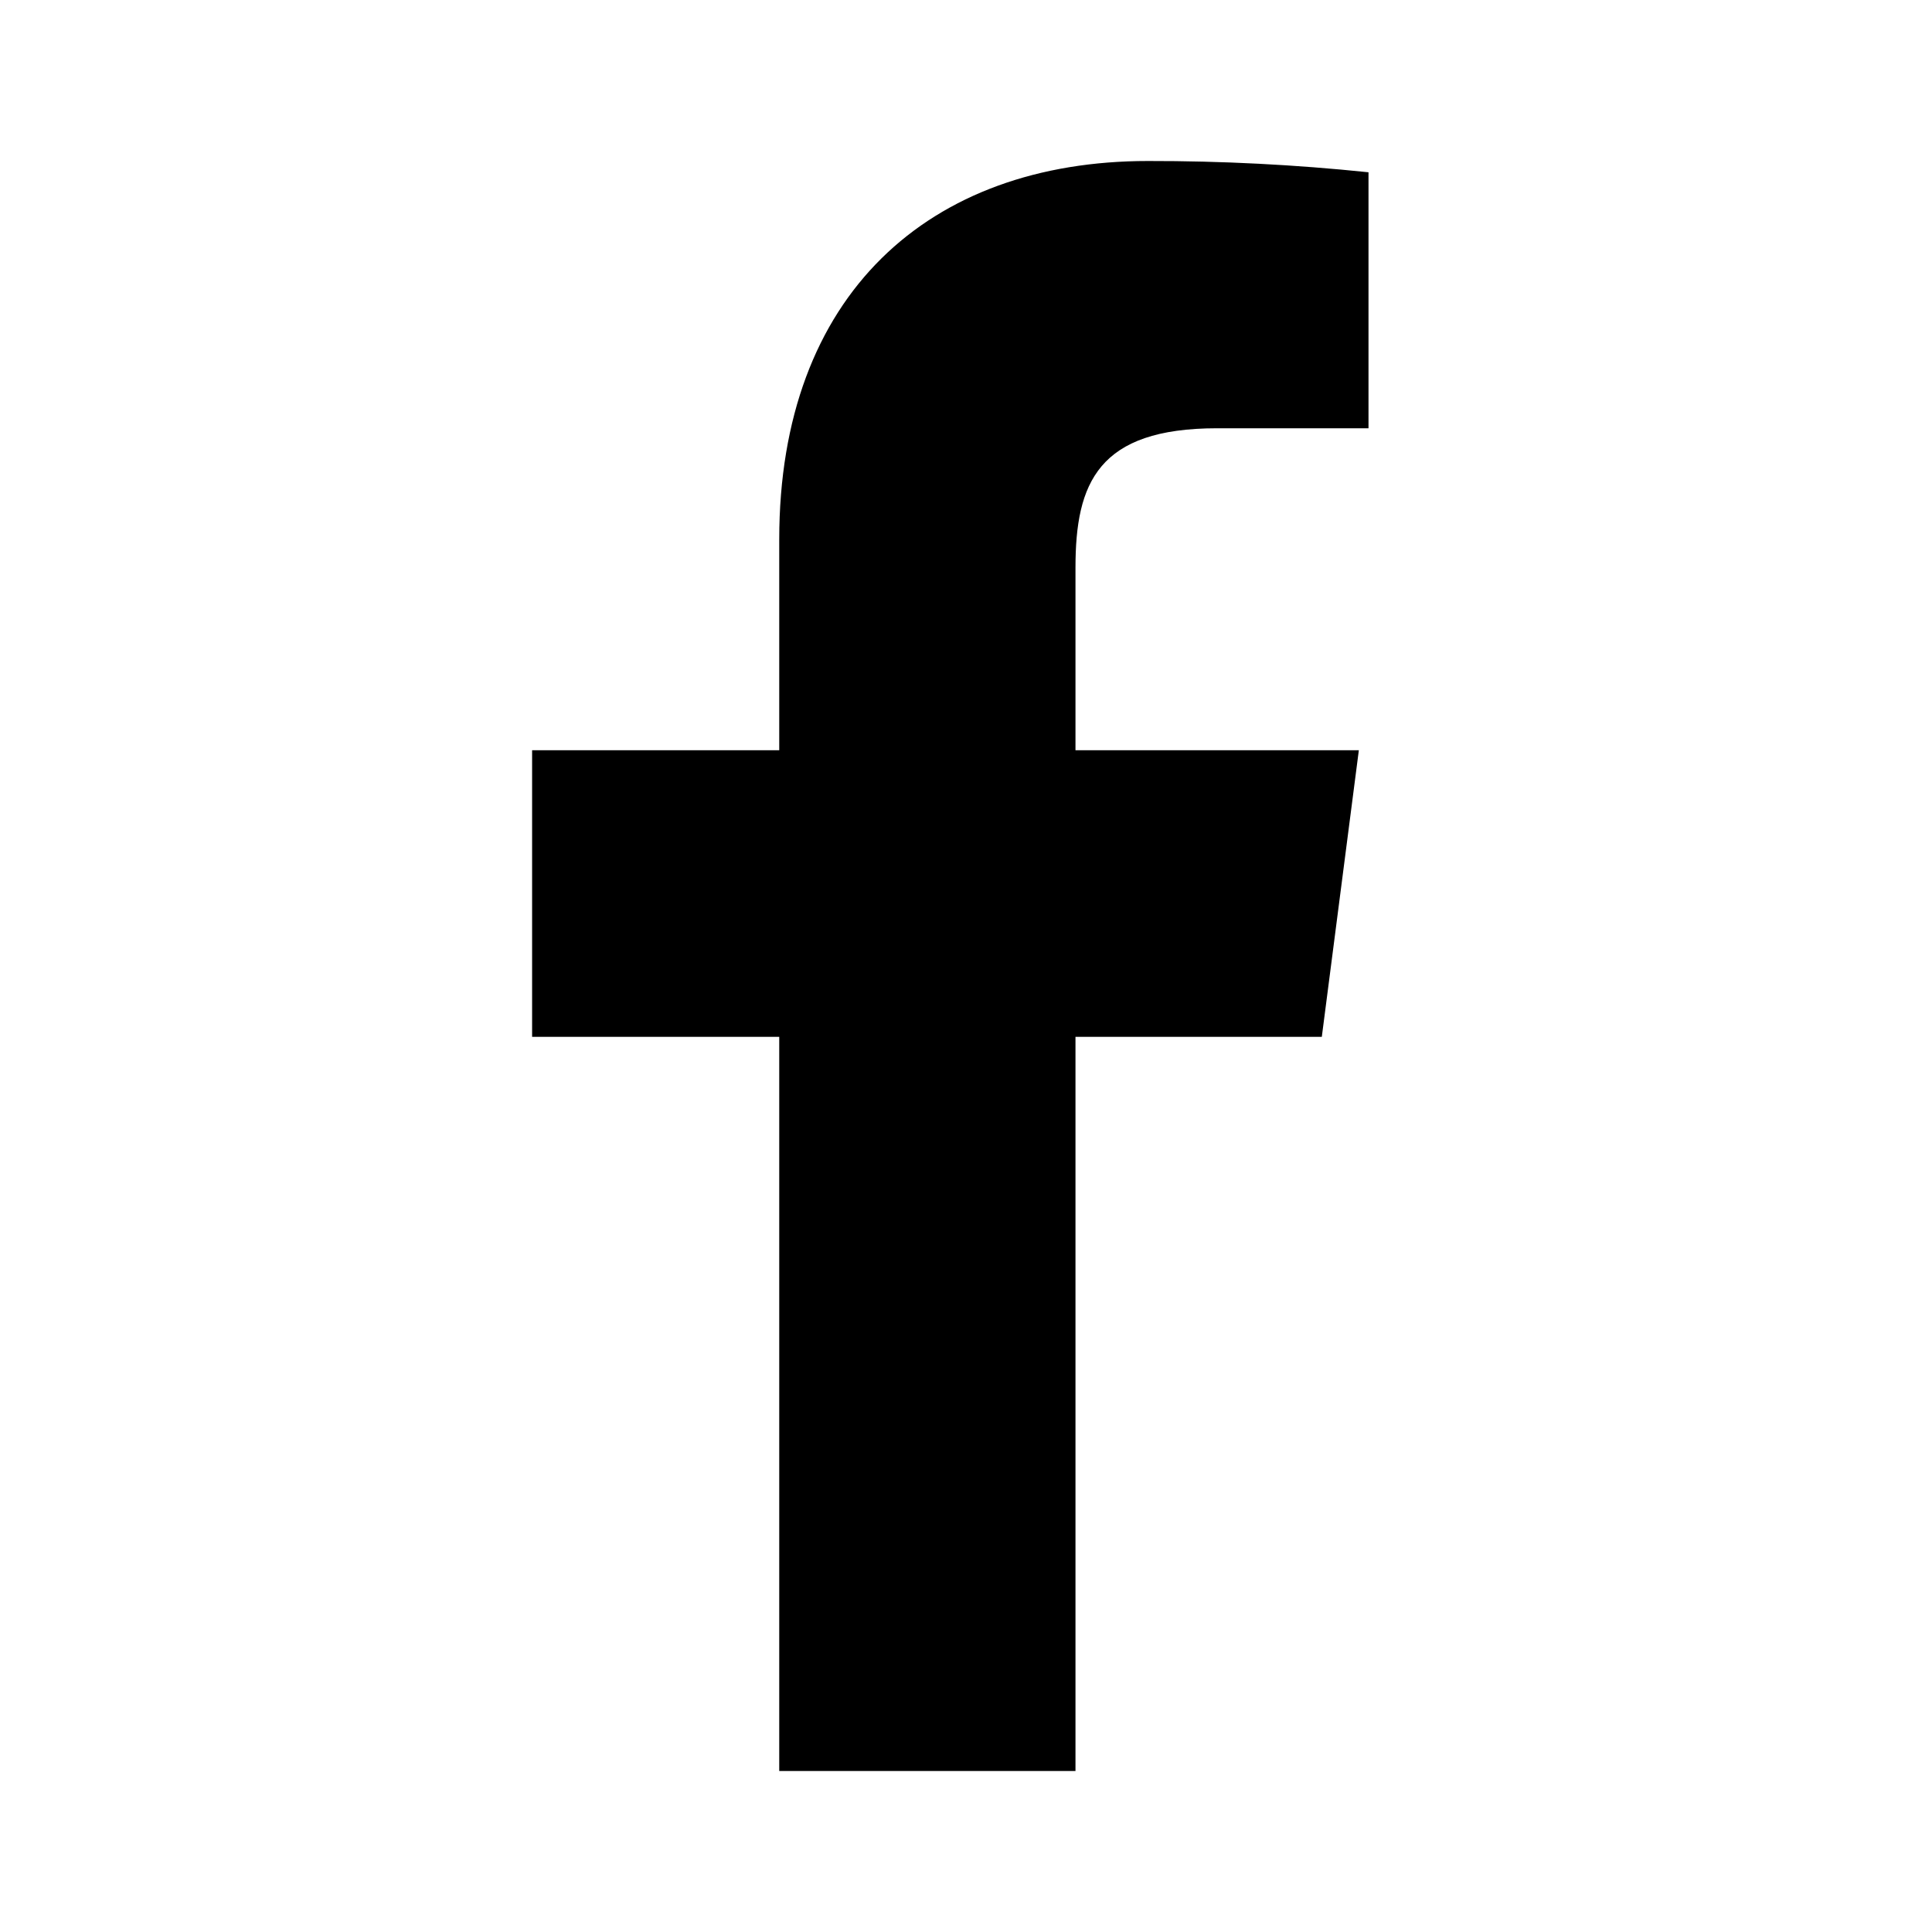
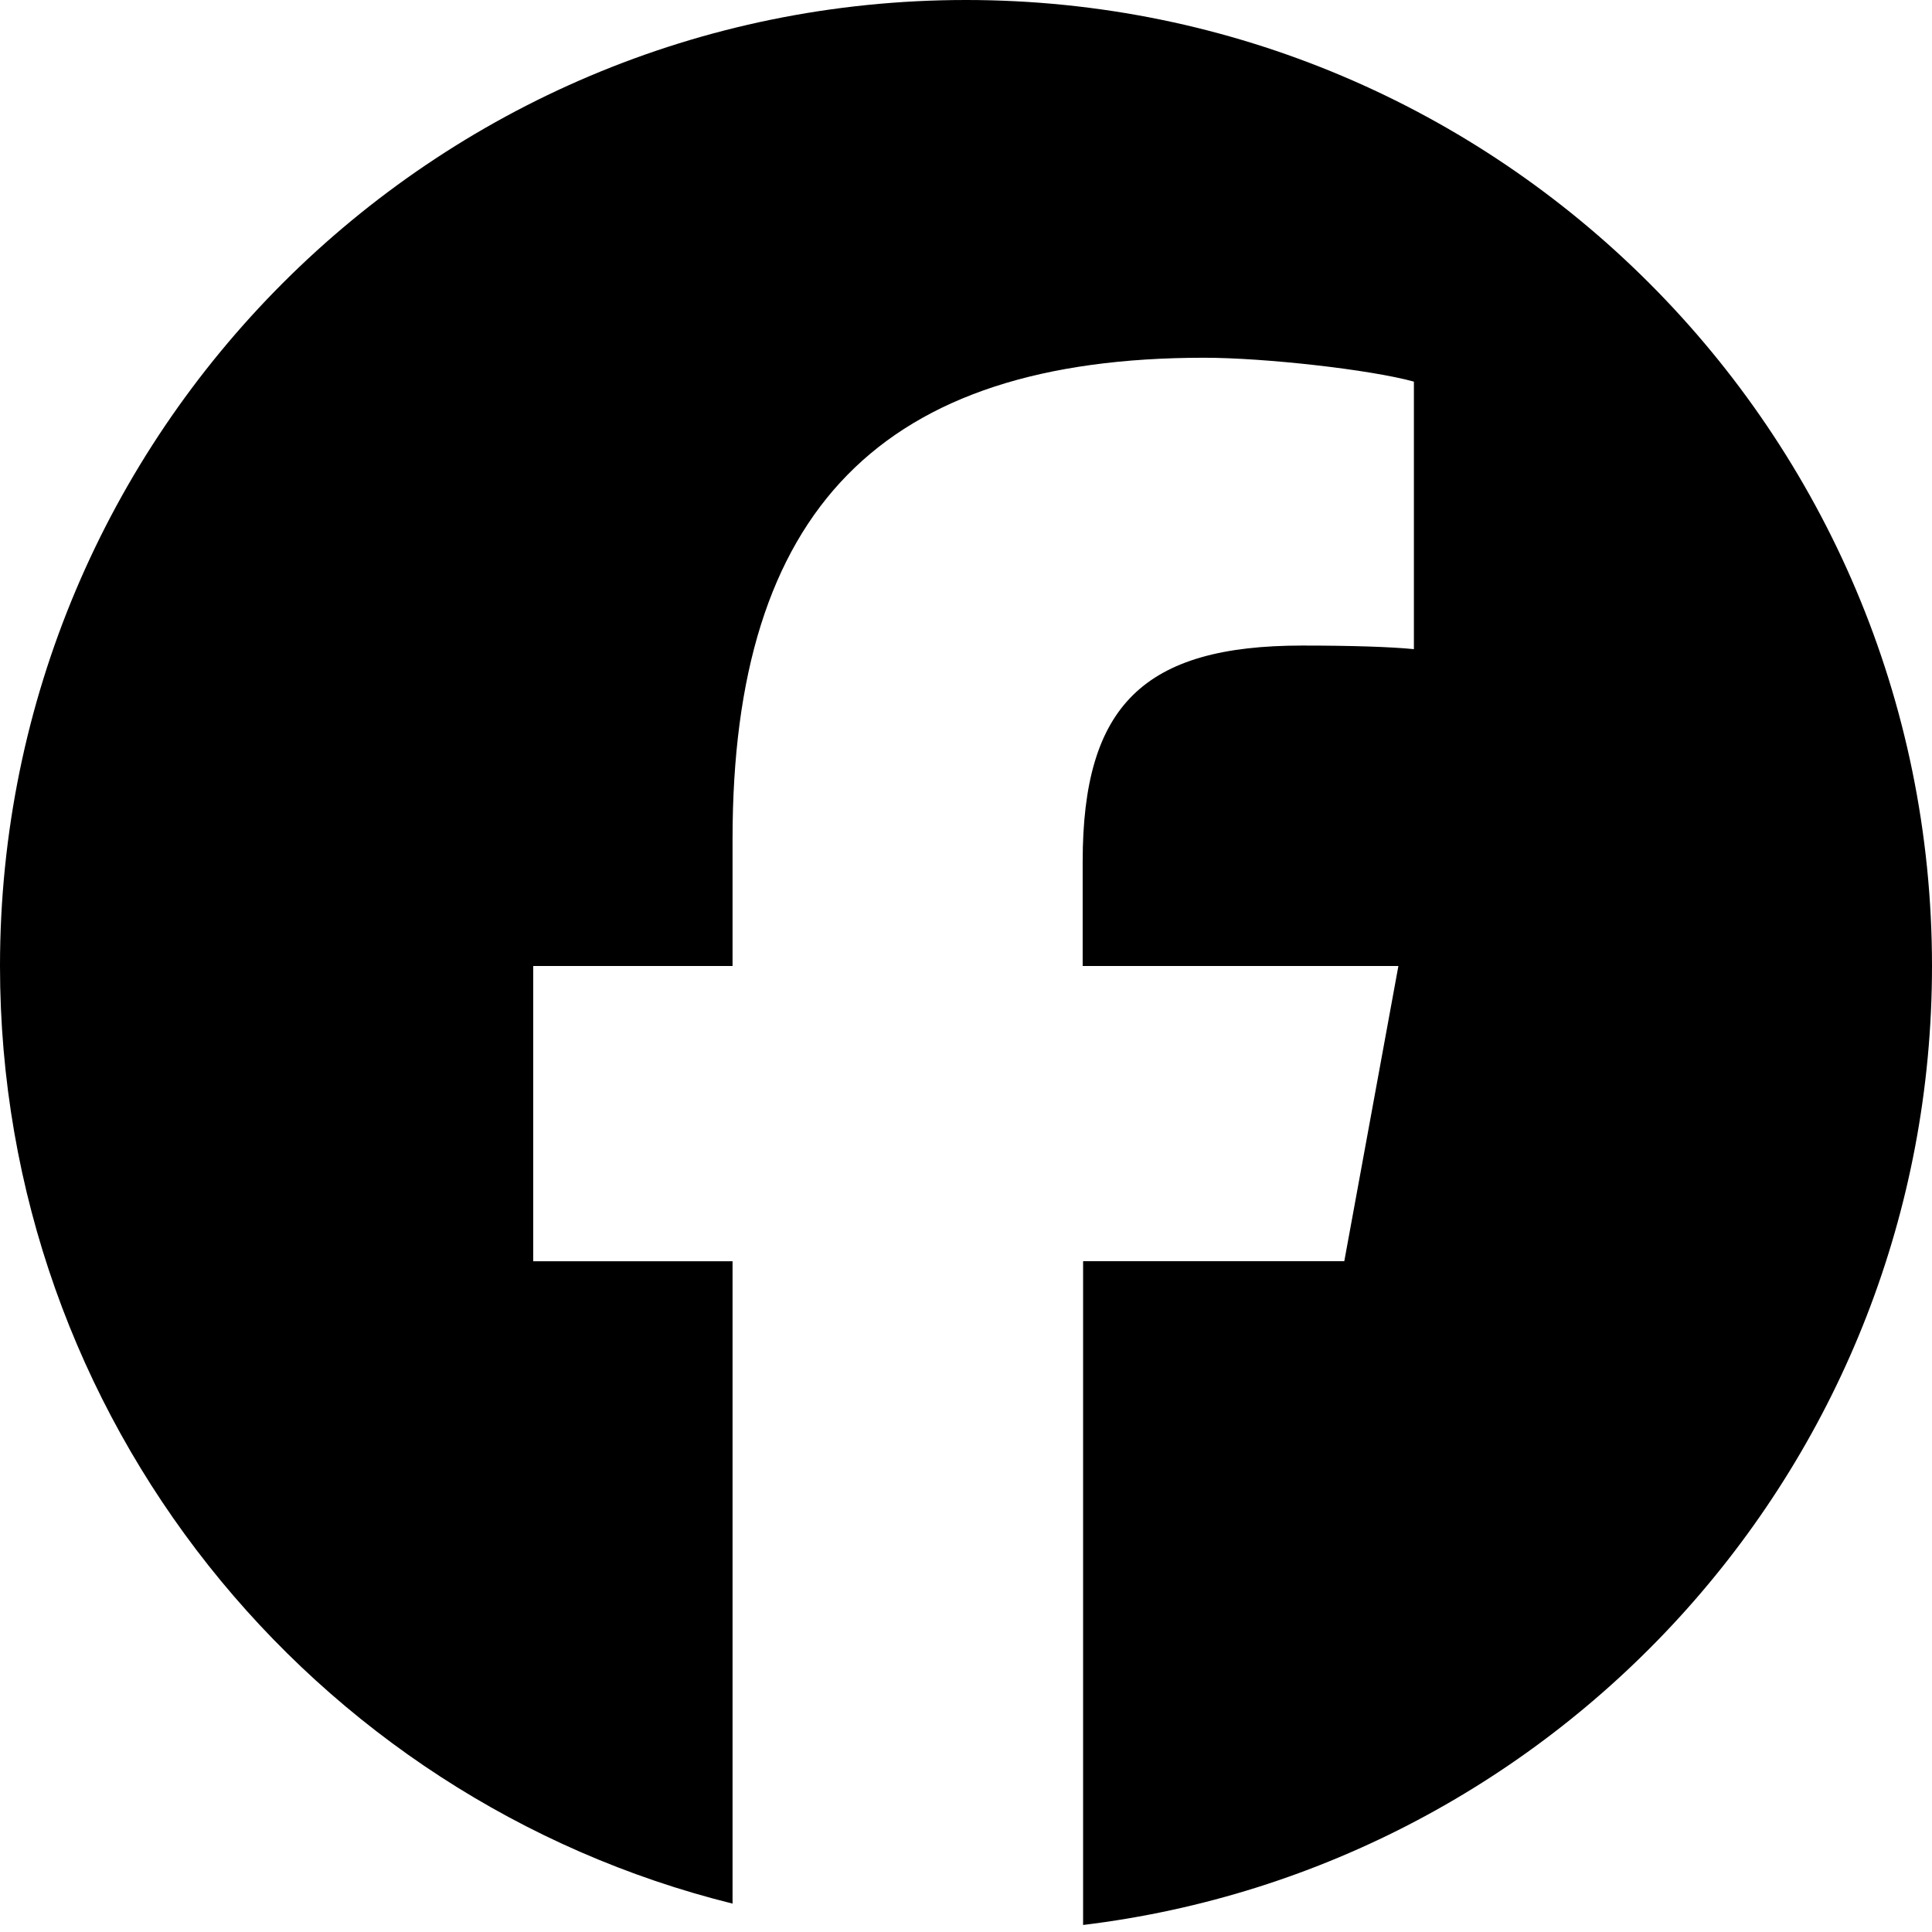
- <svg xmlns="http://www.w3.org/2000/svg" id="facebook-icon" viewBox="0 0 24 24">
-   <path d="M15.12,5.32H17V2.14A26.11,26.11,0,0,0,14.26,2C11.54,2,9.68,3.66,9.68,6.7V9.32H6.61v3.56H9.68V22h3.68V12.88h3.06l.46-3.56H13.36V7.05C13.36,6,13.64,5.32,15.12,5.32Z" />
+ <svg xmlns="http://www.w3.org/2000/svg" id="facebook-icon" viewBox="0 0 36 36" version="1.1" xml:space="preserve">
+   <path id="path1" d="M18,0C8.059,0 0,8.059 0,18C0,26.441 5.81,33.525 13.65,35.471L13.65,23.502L9.936,23.502L9.936,18L13.65,18L13.65,15.631C13.65,9.504 16.424,6.666 22.436,6.666C23.574,6.666 25.539,6.888 26.346,7.111L26.346,12.096C25.921,12.053 25.178,12.029 24.264,12.029C21.312,12.029 20.174,13.146 20.174,16.055L20.174,18L26.057,18L25.049,23.5L20.182,23.5L20.182,35.869C29.095,34.79 36,27.202 36,18C36,8.059 27.941,0 18,0Z" />
</svg>
